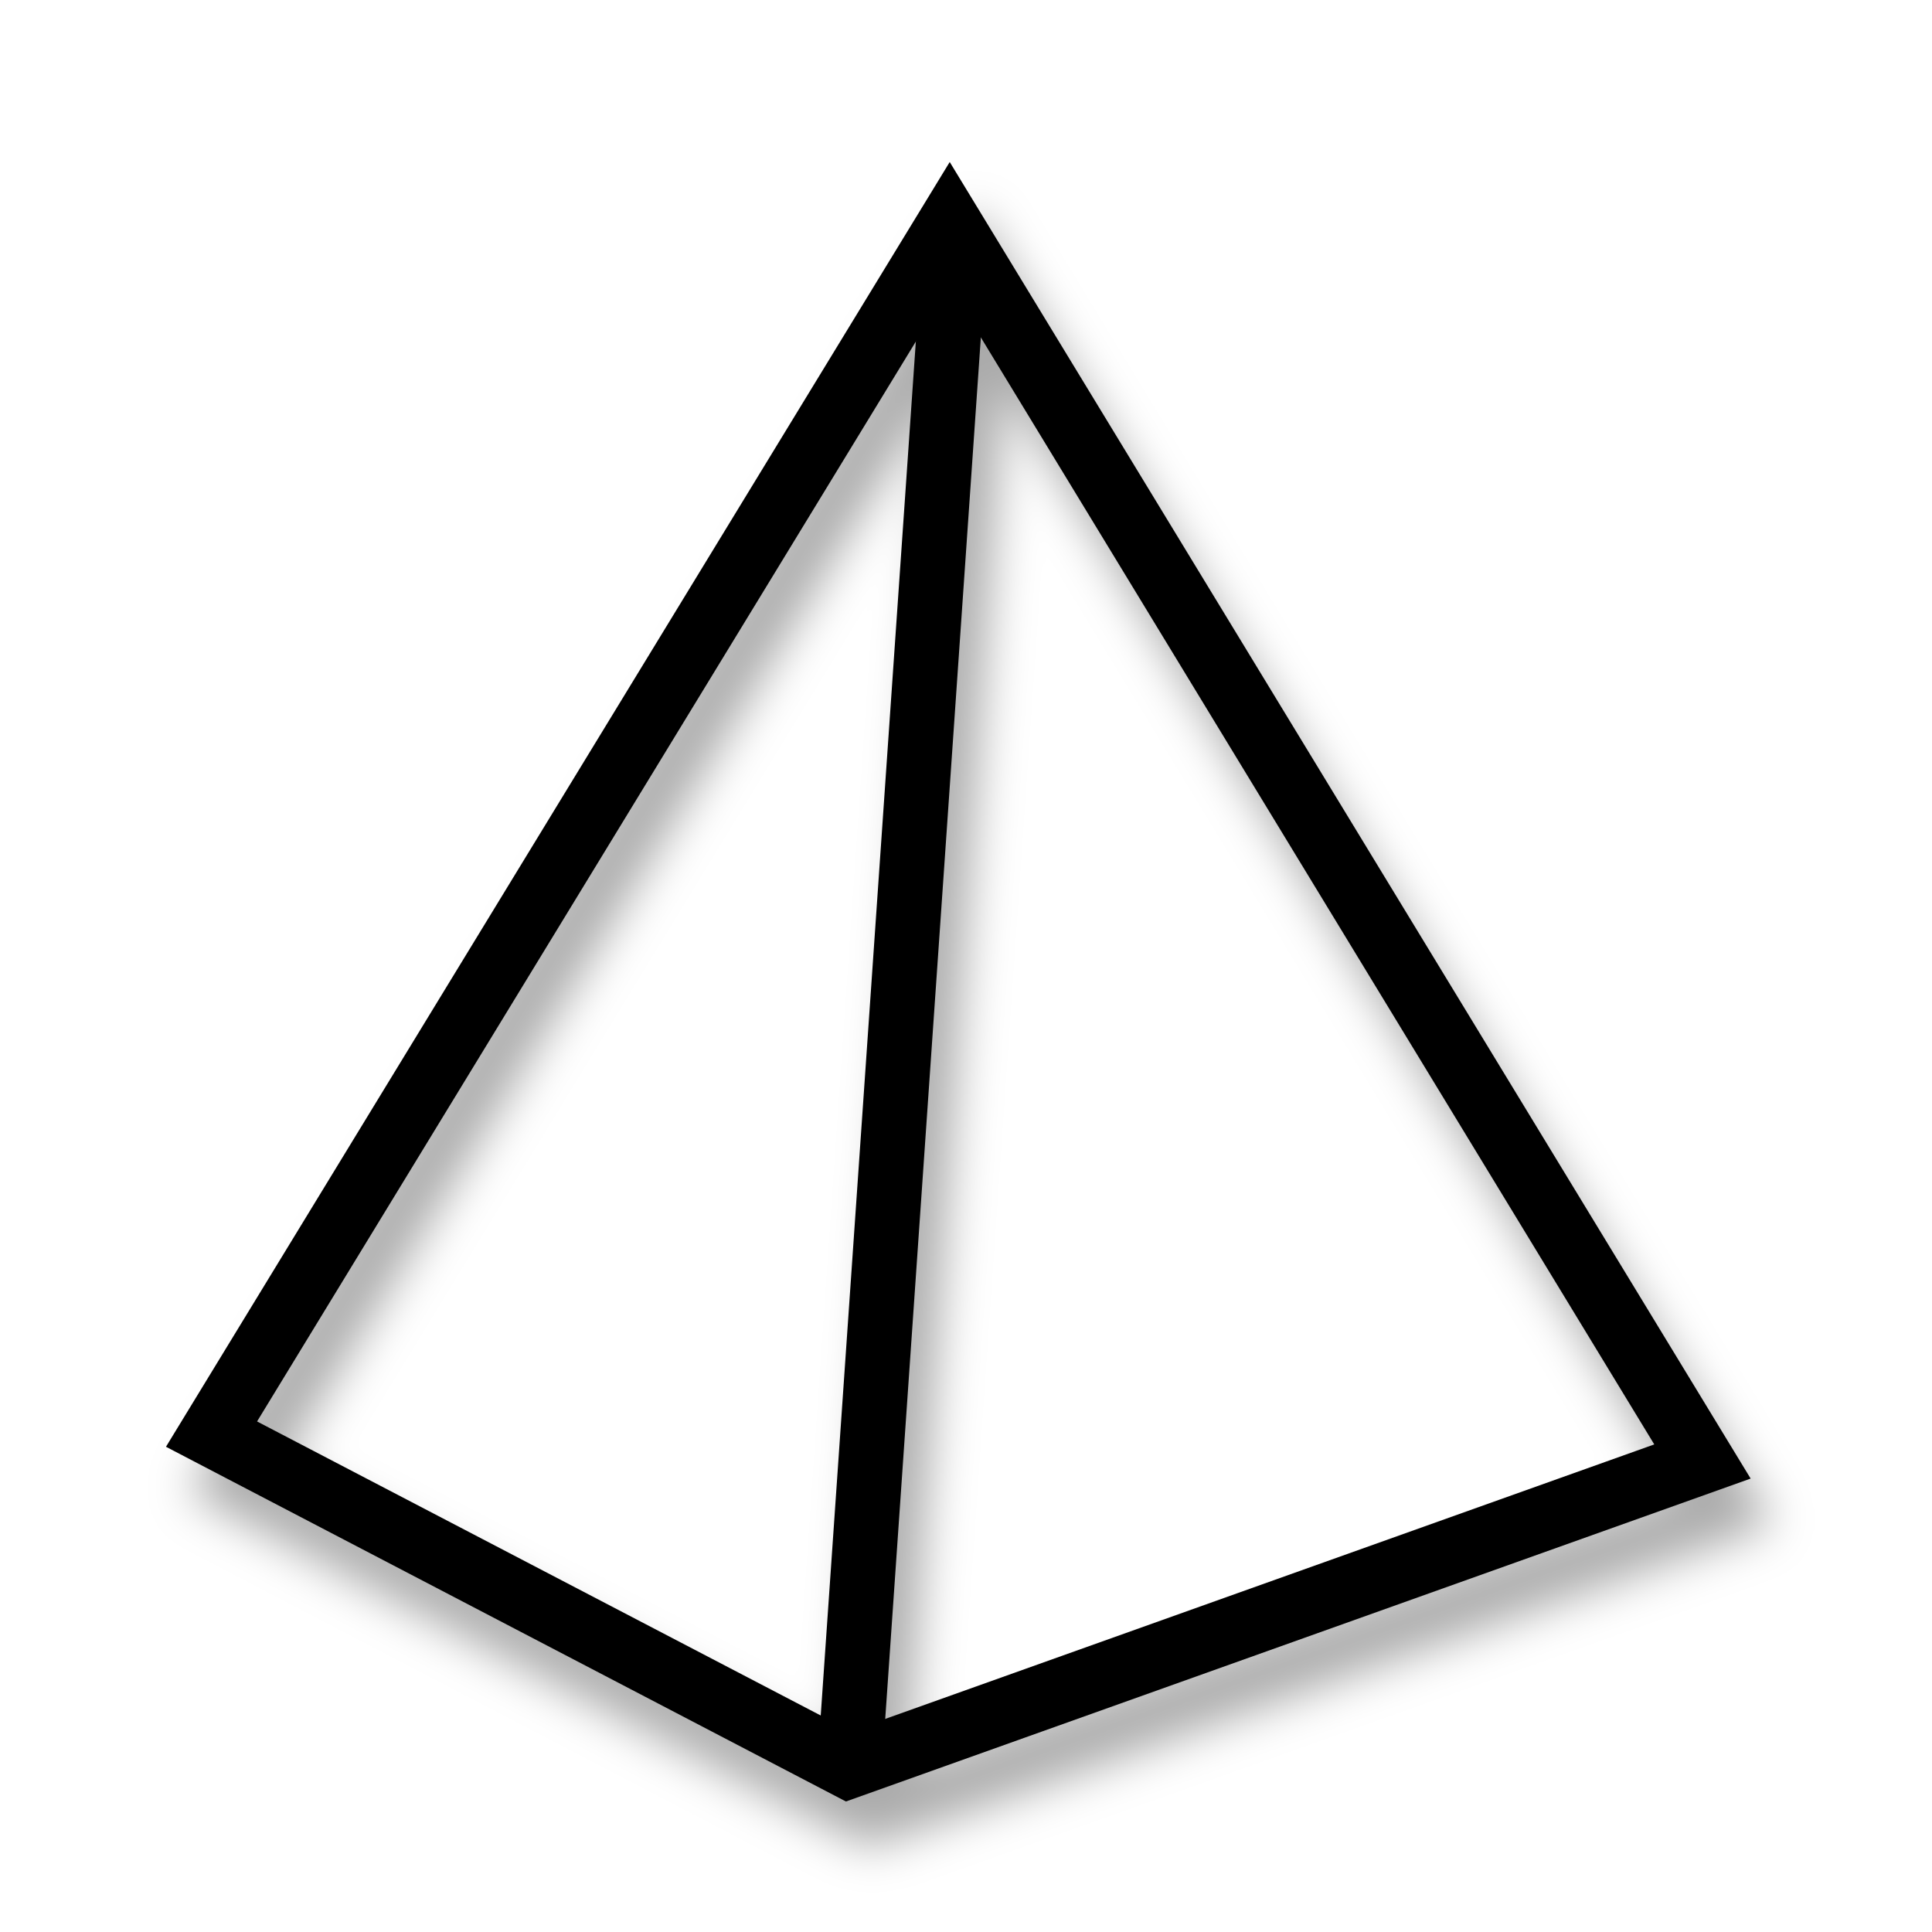
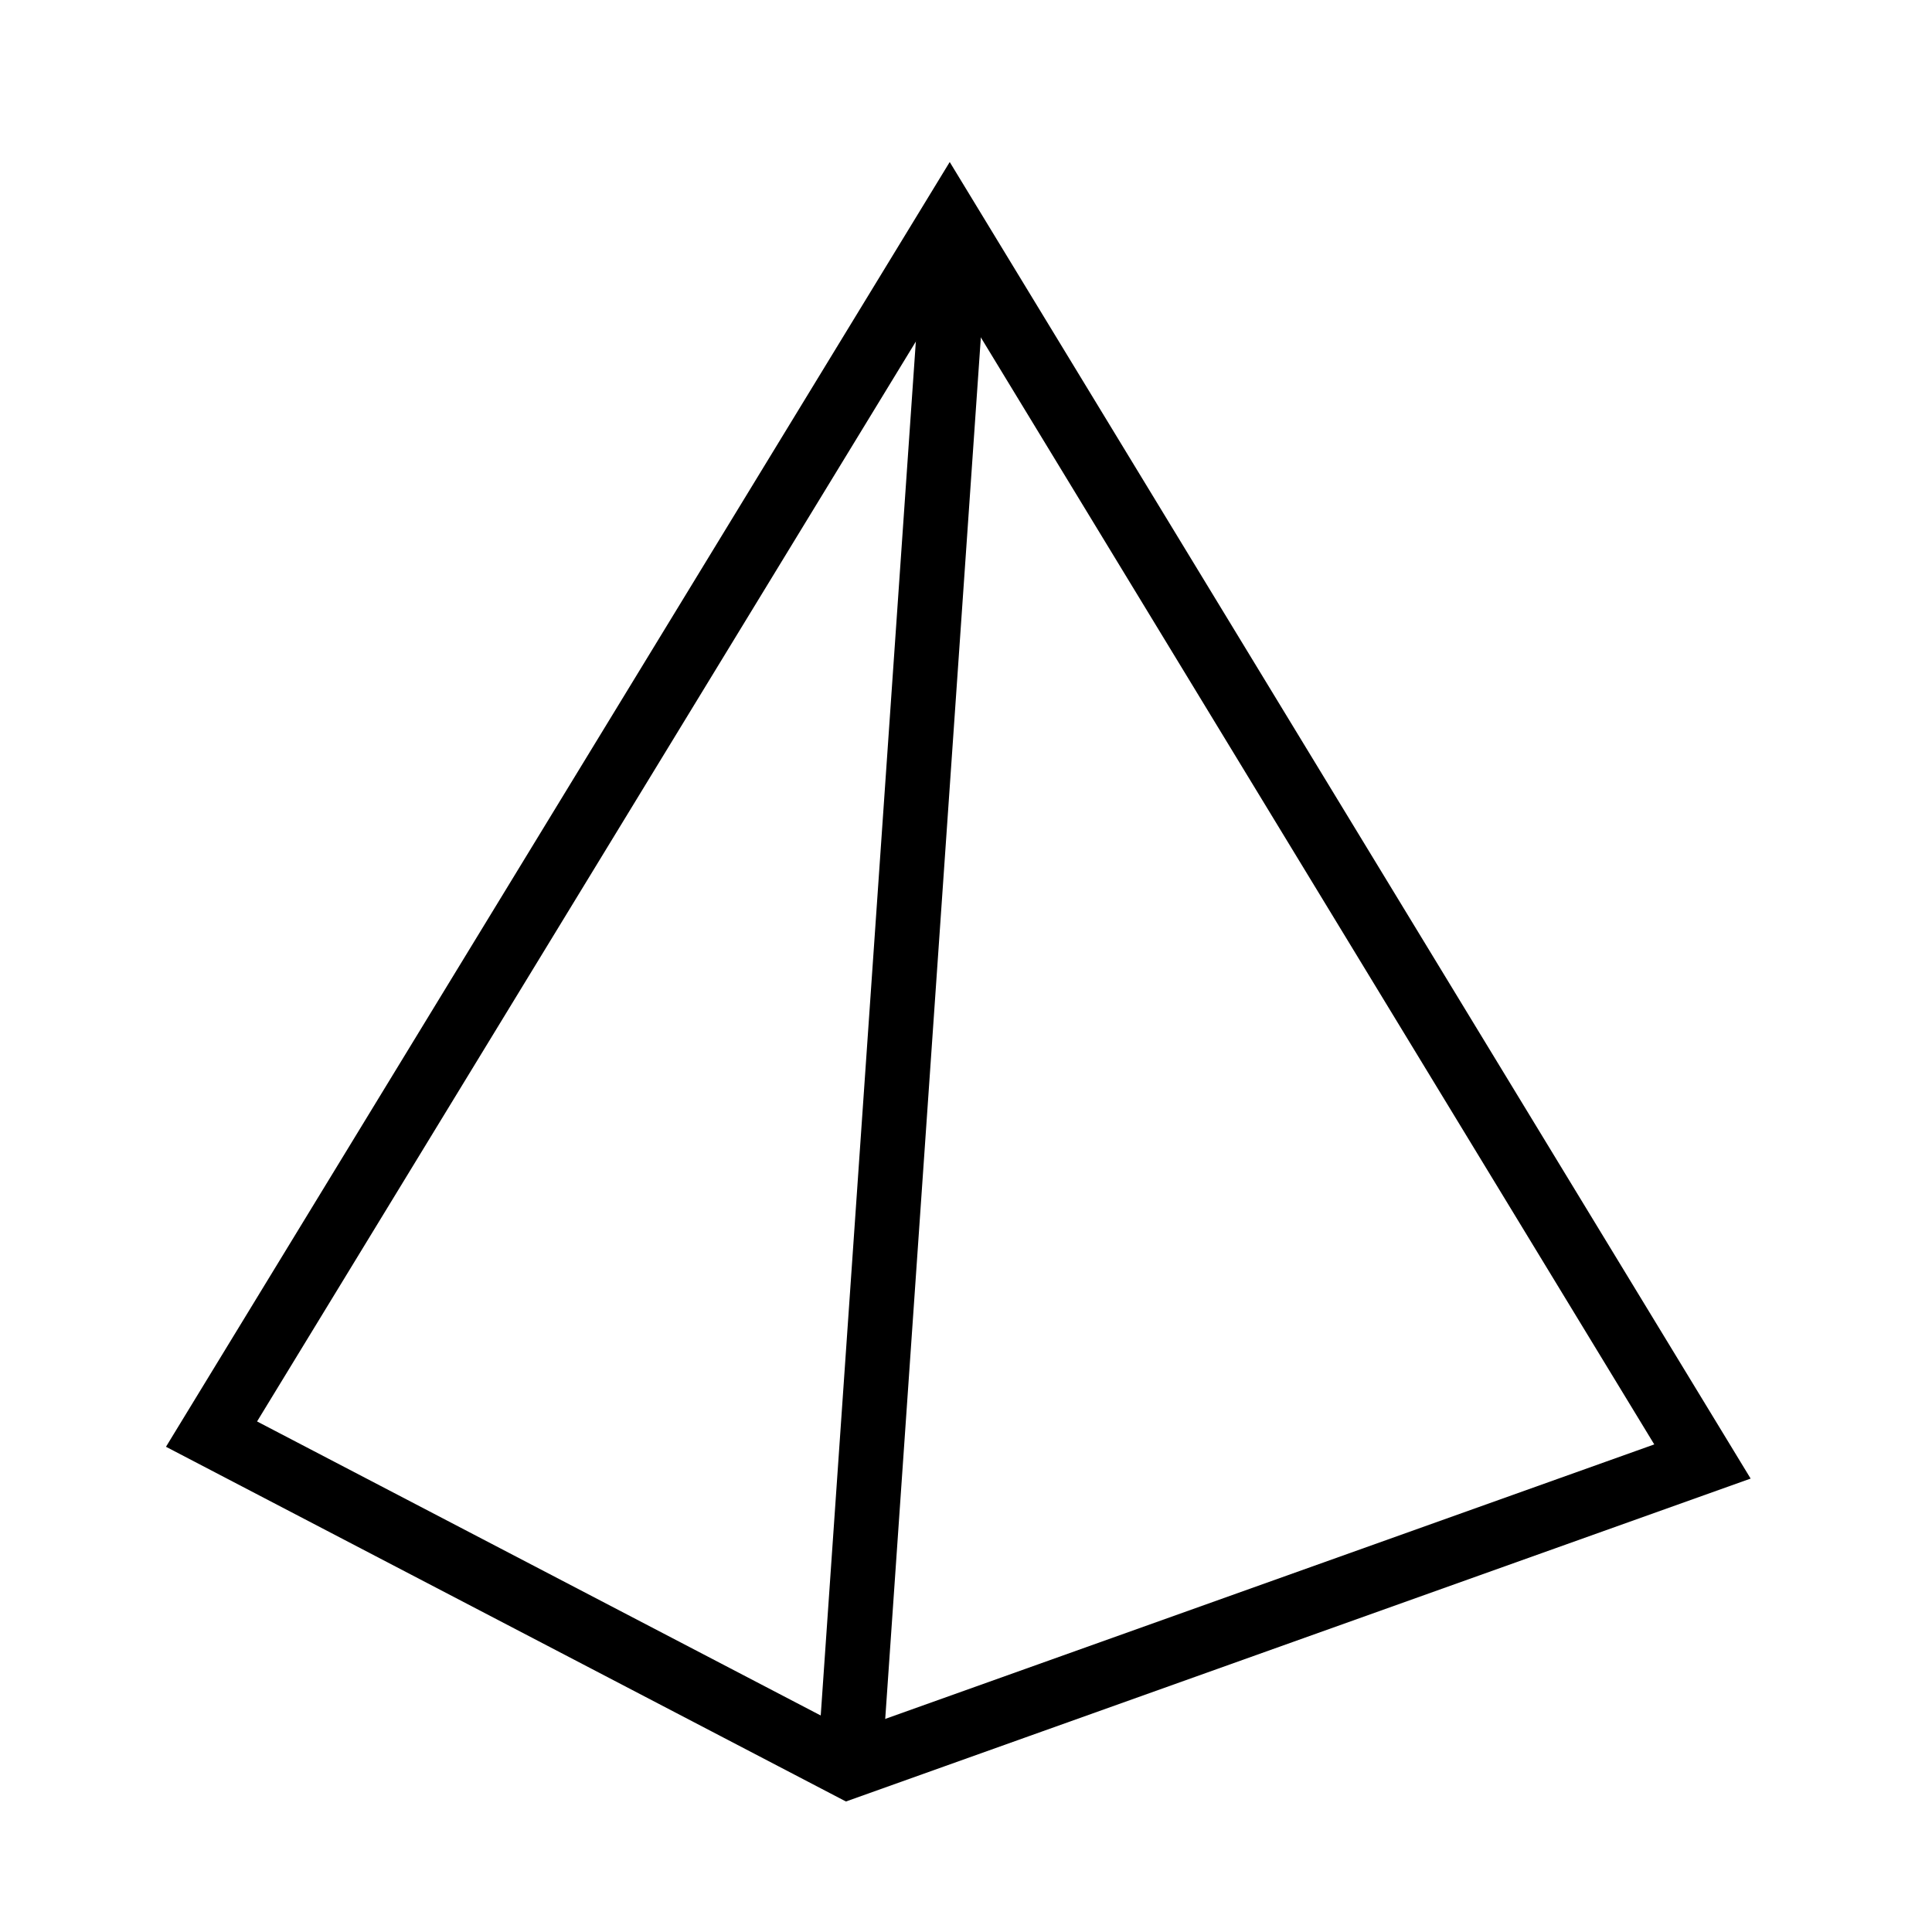
<svg xmlns="http://www.w3.org/2000/svg" xmlns:ns2="http://www.openswatchbook.org/uri/2009/osb" xmlns:xlink="http://www.w3.org/1999/xlink" width="32" height="32" viewBox="0 0 8.467 8.467" version="1.1" id="svg5" xml:space="preserve">
  <defs id="defs2">
    <filter style="color-interpolation-filters:sRGB" id="filter2608" x="-0.021" y="-0.045" width="1.043" height="1.15">
      <feFlood flood-opacity="0.306" flood-color="rgb(88,88,88)" result="flood" id="feFlood2598" />
      <feComposite in="flood" in2="SourceGraphic" operator="in" result="composite1" id="feComposite2600" />
      <feGaussianBlur in="composite1" stdDeviation="3" result="blur" id="feGaussianBlur2602" />
      <feOffset dx="0" dy="9.377" result="offset" id="feOffset2604" />
      <feComposite in="SourceGraphic" in2="offset" operator="over" result="composite2" id="feComposite2606" />
    </filter>
    <linearGradient id="linearGradient840">
      <stop id="stop836" offset="0" style="stop-color:#cd9ef7;stop-opacity:1" />
      <stop id="stop838" offset="1" style="stop-color:#a56de2;stop-opacity:1" />
    </linearGradient>
    <linearGradient id="linearGradient4564">
      <stop offset="0" style="stop-color:#ffffff;stop-opacity:1" id="stop4566" />
      <stop offset="0.493" style="stop-color:#ffffff;stop-opacity:0.235" id="stop4568" />
      <stop offset="0.501" style="stop-color:#ffffff;stop-opacity:0.157" id="stop4570" />
      <stop offset="1" style="stop-color:#ffffff;stop-opacity:0.392" id="stop4572" />
    </linearGradient>
    <linearGradient x1="71.204" y1="18.516" x2="71.204" y2="38.582" id="linearGradient4338-5-6" xlink:href="#linearGradient4564" gradientUnits="userSpaceOnUse" gradientTransform="matrix(-0.00630901,-0.285816,-0.285816,0.00630901,13.03869,24.4119)" />
    <linearGradient id="linearGradient4526" ns2:paint="solid">
      <stop style="stop-color:#ffffff;stop-opacity:1;" offset="0" id="stop4528" />
    </linearGradient>
    <radialGradient cx="24.837" cy="36.421" r="15.645" fx="24.837" fy="36.421" id="radialGradient3030" xlink:href="#linearGradient8662-7" gradientUnits="userSpaceOnUse" gradientTransform="matrix(1,0,0,0.536723,0,16.87306)" />
    <linearGradient id="linearGradient8662-7">
      <stop id="stop8664-0" style="stop-color:#000000;stop-opacity:1" offset="0" />
      <stop id="stop8666-1" style="stop-color:#000000;stop-opacity:0" offset="1" />
    </linearGradient>
    <linearGradient gradientUnits="userSpaceOnUse" y2="45.304" x2="38.329" y1="7.693" x1="38.329" id="linearGradient842" xlink:href="#linearGradient840" gradientTransform="matrix(-0.00390172,-0.1767591,-0.1767591,0.00390172,8.954381,8.107201)" />
    <filter style="color-interpolation-filters:sRGB" id="filter794" x="-0.062" y="-0.062" width="1.124" height="1.124">
      <feFlood flood-opacity="0.192" flood-color="rgb(0,0,0)" result="flood" id="feFlood784" />
      <feComposite in="flood" in2="SourceGraphic" operator="in" result="composite1" id="feComposite786" />
      <feGaussianBlur in="composite1" stdDeviation="0.5" result="blur" id="feGaussianBlur788" />
      <feOffset dx="1" dy="1" result="offset" id="feOffset790" />
      <feComposite in="SourceGraphic" in2="offset" operator="over" result="composite2" id="feComposite792" />
    </filter>
    <linearGradient id="linearGradient8171">
      <stop style="stop-color: rgb(187, 189, 186); stop-opacity: 1;" offset="0" id="stop8173" />
      <stop style="stop-color: rgb(112, 116, 110); stop-opacity: 1;" offset="1" id="stop8175" />
    </linearGradient>
    <linearGradient id="linearGradient2224">
      <stop style="stop-color: rgb(124, 124, 124); stop-opacity: 1;" offset="0" id="stop2226" />
      <stop style="stop-color: rgb(184, 184, 184); stop-opacity: 1;" offset="1" id="stop2228" />
    </linearGradient>
    <linearGradient id="linearGradient7648" gradientUnits="userSpaceOnUse" x1="21.933" y1="24.627" x2="21.933" y2="7.109" style="stroke-width:1.217;stroke-miterlimit:4;stroke-dasharray:none">
      <stop offset="0" style="stop-color: rgb(133, 149, 188); stop-opacity: 1;" id="stop7650" />
      <stop offset="1" style="stop-color: rgb(4, 26, 59); stop-opacity: 1;" id="stop7652" />
    </linearGradient>
    <linearGradient id="linearGradient2392">
      <stop id="stop2394" offset="0" style="stop-color: rgb(113, 91, 38); stop-opacity: 1;" />
      <stop id="stop2396" offset="1" style="stop-color: rgb(49, 39, 16); stop-opacity: 1;" />
    </linearGradient>
    <linearGradient style="stroke-width:1.217;stroke-miterlimit:4;stroke-dasharray:none" y2="36.033" x2="31.081" y1="3.732" x1="12.487" gradientUnits="userSpaceOnUse" id="aigrd1">
      <stop id="stop16177" style="stop-color: rgb(210, 210, 210); stroke-dasharray: none; stroke-miterlimit: 4; stroke-width: 1.217;" offset="0" />
      <stop id="stop16179" style="stop-color: rgb(237, 237, 237); stroke-dasharray: none; stroke-miterlimit: 4; stroke-width: 1.217;" offset="1" />
    </linearGradient>
    <linearGradient style="stroke-width:1.217;stroke-miterlimit:4;stroke-dasharray:none" y2="22.577" x2="21.917" y1="30.341" x1="21.877" gradientUnits="userSpaceOnUse" id="aigrd2">
      <stop id="stop16184" style="stop-color: rgb(94, 79, 7); stop-opacity: 1;" offset="0" />
      <stop id="stop16186" style="stop-color: rgb(52, 138, 49); stop-opacity: 1;" offset="1" />
    </linearGradient>
    <linearGradient style="stroke-width:1.217;stroke-miterlimit:4;stroke-dasharray:none" y2="7.109" x2="21.933" y1="24.627" x1="21.933" gradientUnits="userSpaceOnUse" id="aigrd3">
      <stop id="stop16199" style="stop-color: rgb(208, 214, 229); stroke-dasharray: none; stroke-miterlimit: 4; stroke-width: 1.217;" offset="0" />
      <stop id="stop16201" style="stop-color: rgb(9, 58, 128); stroke-dasharray: none; stroke-miterlimit: 4; stroke-width: 1.217;" offset="1" />
    </linearGradient>
    <linearGradient id="linearGradient2591">
      <stop style="stop-color:#73d216" offset="0" id="stop2593" />
      <stop style="stop-color:#4e9a06" offset="1" id="stop2595" />
    </linearGradient>
    <linearGradient id="linearGradient5048">
      <stop style="stop-color:black;stop-opacity:0;" offset="0" id="stop5050" />
      <stop id="stop5056" offset="0.5" style="stop-color:black;stop-opacity:1;" />
      <stop style="stop-color:black;stop-opacity:0;" offset="1" id="stop5052" />
    </linearGradient>
    <radialGradient xlink:href="#linearGradient8662-7" id="radialGradient4548" cx="24.307" cy="42.078" fx="24.307" fy="42.078" r="15.822" gradientTransform="matrix(1,0,0,0.284916,0,30.08928)" gradientUnits="userSpaceOnUse" />
    <linearGradient id="linearGradient15662">
      <stop style="stop-color:#ffffff;stop-opacity:1;" offset="0" id="stop15664" />
      <stop style="stop-color:#f8f8f8;stop-opacity:1;" offset="1" id="stop15666" />
    </linearGradient>
    <radialGradient gradientUnits="userSpaceOnUse" fy="64.568" fx="20.892" r="5.257" cy="64.568" cx="20.892" id="aigrd3-3">
      <stop id="stop15573" style="stop-color:#F0F0F0" offset="0" />
      <stop id="stop15575" style="stop-color:#9a9a9a;stop-opacity:1;" offset="1" />
    </radialGradient>
    <radialGradient gradientUnits="userSpaceOnUse" fy="114.568" fx="20.892" r="5.256" cy="114.568" cx="20.892" id="aigrd2-6">
      <stop id="stop15566" style="stop-color:#F0F0F0" offset="0" />
      <stop id="stop15568" style="stop-color:#9a9a9a;stop-opacity:1;" offset="1" />
    </radialGradient>
    <linearGradient id="linearGradient269">
      <stop style="stop-color:#a3a3a3;stop-opacity:1;" offset="0" id="stop270" />
      <stop style="stop-color:#4c4c4c;stop-opacity:1;" offset="1" id="stop271" />
    </linearGradient>
    <linearGradient id="linearGradient259">
      <stop style="stop-color:#fafafa;stop-opacity:1;" offset="0" id="stop260" />
      <stop style="stop-color:#bbbbbb;stop-opacity:1;" offset="1" id="stop261" />
    </linearGradient>
    <linearGradient id="linearGradient12512">
      <stop style="stop-color:#ffffff;stop-opacity:1;" offset="0" id="stop12513" />
      <stop style="stop-color:#fff520;stop-opacity:0.891;" offset="0.5" id="stop12517" />
      <stop style="stop-color:#fff300;stop-opacity:0;" offset="1" id="stop12514" />
    </linearGradient>
    <linearGradient id="linearGradient4031">
      <stop style="stop-color:#ef0909;stop-opacity:1;" offset="0" id="stop4033" />
      <stop style="stop-color:#ab0404;stop-opacity:1;" offset="1" id="stop4035" />
    </linearGradient>
    <linearGradient id="linearGradient4119">
      <stop id="stop4121" style="stop-color:#ffffff;stop-opacity:1" offset="0" />
      <stop id="stop4148" style="stop-color:#afaba5;stop-opacity:1" offset="0.54" />
      <stop id="stop4146" style="stop-color:#837874;stop-opacity:1" offset="0.62" />
      <stop id="stop4123" style="stop-color:#b4b2aa;stop-opacity:1" offset="1" />
    </linearGradient>
    <linearGradient x1="71.204" y1="15.369" x2="71.204" y2="40.496" id="linearGradient3221" xlink:href="#linearGradient4806-9" gradientUnits="userSpaceOnUse" gradientTransform="matrix(1.592071,0,0,1.592072,-54.78623,-24.2782)" />
    <linearGradient id="linearGradient4806-9">
      <stop id="stop4808-49" style="stop-color:#ffffff;stop-opacity:1" offset="0" />
      <stop id="stop4810-05" style="stop-color:#ffffff;stop-opacity:0.235" offset="0.424" />
      <stop id="stop4812-6" style="stop-color:#ffffff;stop-opacity:0.157" offset="0.821" />
      <stop id="stop4814-7" style="stop-color:#ffffff;stop-opacity:0.392" offset="1" />
    </linearGradient>
    <radialGradient cx="15.026" cy="8.626" r="20" fx="0.304" fy="8.626" id="radialGradient3228" xlink:href="#linearGradient2867-449-88-871-390-598-476-591-434-148-57-177-641-289-620-227-114-444-680-744-4-8-69-5-4-8-426-2-9-1-4-965" gradientUnits="userSpaceOnUse" gradientTransform="matrix(-6.7138023e-8,1.103308,-1.039476,-7.5994236e-8,68.90674,-0.1519488)" />
    <linearGradient id="linearGradient2867-449-88-871-390-598-476-591-434-148-57-177-641-289-620-227-114-444-680-744-4-8-69-5-4-8-426-2-9-1-4-965">
      <stop id="stop4036" style="stop-color:#f4f4f4;stop-opacity:1" offset="0" />
      <stop id="stop4040" style="stop-color:#dadada;stop-opacity:1" offset="1" />
    </linearGradient>
    <radialGradient cx="16" cy="15.377" r="0.626" fx="16" fy="15.377" id="radialGradient3139" xlink:href="#linearGradient4119" gradientUnits="userSpaceOnUse" gradientTransform="matrix(0,2.280334,-2.286523,0,95.28366,-17.01203)" />
    <radialGradient r="62.769" fy="185.297" fx="99.189" cy="185.297" cx="99.189" gradientTransform="matrix(0.3823536,7.5555777e-8,-1.8372241e-8,0.1115198,-5.925427,36.33585)" gradientUnits="userSpaceOnUse" id="radialGradient3300-8" xlink:href="#linearGradient8662-7" />
    <radialGradient r="62.769" fy="185.297" fx="99.189" cy="185.297" cx="99.189" gradientTransform="matrix(0.2549024,5.3967361e-8,-1.2248161e-8,0.07965545,6.716382,44.24067)" gradientUnits="userSpaceOnUse" id="radialGradient4192-6" xlink:href="#linearGradient8662-7" />
    <linearGradient x1="29.127" y1="19.788" x2="29.291" y2="57.567" id="linearGradient3091" xlink:href="#linearGradient3117-8" gradientUnits="userSpaceOnUse" gradientTransform="matrix(0.4937358,0,-0.00214922,0.5151843,57.78491,12.66194)" />
    <linearGradient id="linearGradient3117-8">
      <stop id="stop3119-9" style="stop-color:#ffffff;stop-opacity:1" offset="0" />
      <stop id="stop3121-9" style="stop-color:#ffffff;stop-opacity:0.235" offset="0.569" />
      <stop id="stop3123-6" style="stop-color:#ffffff;stop-opacity:0.157" offset="0.933" />
      <stop id="stop3125-3" style="stop-color:#ffffff;stop-opacity:0.392" offset="1" />
    </linearGradient>
    <linearGradient x1="24" y1="2.011" x2="24" y2="44.532" id="linearGradient3094" xlink:href="#linearGradient4171" gradientUnits="userSpaceOnUse" gradientTransform="matrix(0.4889092,0,0,0.4883983,60.38947,20.83024)" />
    <linearGradient id="linearGradient4171">
      <stop style="stop-color:#ffe16b;stop-opacity:1" offset="0" id="stop4173" />
      <stop style="stop-color:#f9c440;stop-opacity:1" offset="1" id="stop4175" />
    </linearGradient>
    <radialGradient gradientTransform="matrix(1.129412,0,0,0.1294116,1.393877,42.11439)" gradientUnits="userSpaceOnUse" xlink:href="#linearGradient8662-7" id="radialGradient2415-3" fy="4.625" fx="62.625" r="10.625" cy="4.625" cx="62.625" />
    <linearGradient id="linearGradient3811">
      <stop id="stop3813" offset="0" style="stop-color:#a40000;stop-opacity:1" />
      <stop id="stop3815" offset="1" style="stop-color:#c22f2f;stop-opacity:1" />
    </linearGradient>
    <linearGradient id="linearGradient5106">
      <stop style="stop-color:#e78181;stop-opacity:1" offset="0" id="stop5108" />
      <stop id="stop8208" offset="0.253" style="stop-color:#e15f5f;stop-opacity:1" />
      <stop style="stop-color:#c22f2f;stop-opacity:1" offset="0.683" id="stop8210" />
      <stop style="stop-color:#a40000;stop-opacity:1" offset="1" id="stop5110" />
    </linearGradient>
    <radialGradient xlink:href="#linearGradient8662-7" id="radialGradient4548-1" cx="24.307" cy="42.078" fx="24.307" fy="42.078" r="15.822" gradientTransform="matrix(1,0,0,0.284916,0,30.08928)" gradientUnits="userSpaceOnUse" />
    <radialGradient gradientUnits="userSpaceOnUse" fy="64.568" fx="20.892" r="5.257" cy="64.568" cx="20.892" id="aigrd3-3-9">
      <stop id="stop15573-2" style="stop-color:#F0F0F0" offset="0" />
      <stop id="stop15575-0" style="stop-color:#9a9a9a;stop-opacity:1;" offset="1" />
    </radialGradient>
    <radialGradient gradientUnits="userSpaceOnUse" fy="114.568" fx="20.892" r="5.256" cy="114.568" cx="20.892" id="aigrd2-6-2">
      <stop id="stop15566-3" style="stop-color:#F0F0F0" offset="0" />
      <stop id="stop15568-7" style="stop-color:#9a9a9a;stop-opacity:1;" offset="1" />
    </radialGradient>
    <radialGradient cx="15.026" cy="8.626" r="20" fx="0.304" fy="8.626" id="radialGradient3228-8" xlink:href="#linearGradient2867-449-88-871-390-598-476-591-434-148-57-177-641-289-620-227-114-444-680-744-4-8-69-5-4-8-426-2-9-1-4-965" gradientUnits="userSpaceOnUse" gradientTransform="matrix(-6.7138023e-8,1.103308,-1.039476,-7.5994236e-8,68.90674,-0.1519488)" />
    <radialGradient cx="16" cy="15.377" r="0.626" fx="16" fy="15.377" id="radialGradient3139-0" xlink:href="#linearGradient4119" gradientUnits="userSpaceOnUse" gradientTransform="matrix(0,2.280334,-2.286523,0,95.28366,-17.01203)" />
    <radialGradient r="62.769" fy="185.297" fx="99.189" cy="185.297" cx="99.189" gradientTransform="matrix(0.3823536,7.5555777e-8,-1.8372241e-8,0.1115198,-5.925427,36.33585)" gradientUnits="userSpaceOnUse" id="radialGradient3300-8-3" xlink:href="#linearGradient8662-7" />
    <radialGradient r="62.769" fy="185.297" fx="99.189" cy="185.297" cx="99.189" gradientTransform="matrix(0.2549024,5.3967361e-8,-1.2248161e-8,0.07965545,6.716382,44.24067)" gradientUnits="userSpaceOnUse" id="radialGradient4192-6-6" xlink:href="#linearGradient8662-7" />
    <radialGradient gradientTransform="matrix(1.129412,0,0,0.1294116,1.393877,42.11439)" gradientUnits="userSpaceOnUse" xlink:href="#linearGradient8662-7" id="radialGradient2415-3-6" fy="4.625" fx="62.625" r="10.625" cy="4.625" cx="62.625" />
    <filter style="color-interpolation-filters:sRGB;" id="filter13" x="-0.067" y="-0.076" width="1.152" height="1.164">
      <feFlood result="flood" in="SourceGraphic" flood-opacity="1" flood-color="rgb(170,170,170)" id="feFlood12" />
      <feGaussianBlur result="blur" in="SourceGraphic" stdDeviation="0.1" id="feGaussianBlur12" />
      <feOffset result="offset" in="blur" dx="0.1" dy="0.2" id="feOffset12" />
      <feComposite result="comp1" operator="in" in="flood" in2="offset" id="feComposite12" />
      <feComposite result="comp2" operator="over" in="SourceGraphic" in2="comp1" id="feComposite13" />
    </filter>
  </defs>
  <g id="layer1">
-     <g id="g1" style="filter:url(#filter13)">
+     <g id="g1">
      <path style="fill:none;stroke:#000000;stroke-width:0.283;stroke-linecap:square;stroke-dasharray:none;stroke-opacity:1;paint-order:markers stroke fill" d="M 4.162,0.982 0.927,6.285 3.718,7.741 7.461,6.405 Z" id="path1" />
      <path style="fill:none;stroke:#000000;stroke-width:0.283;stroke-linecap:square;stroke-dasharray:none;stroke-opacity:1;paint-order:markers stroke fill" d="M 4.168,1.316 3.734,7.586 v 0" id="path2" />
    </g>
  </g>
</svg>
